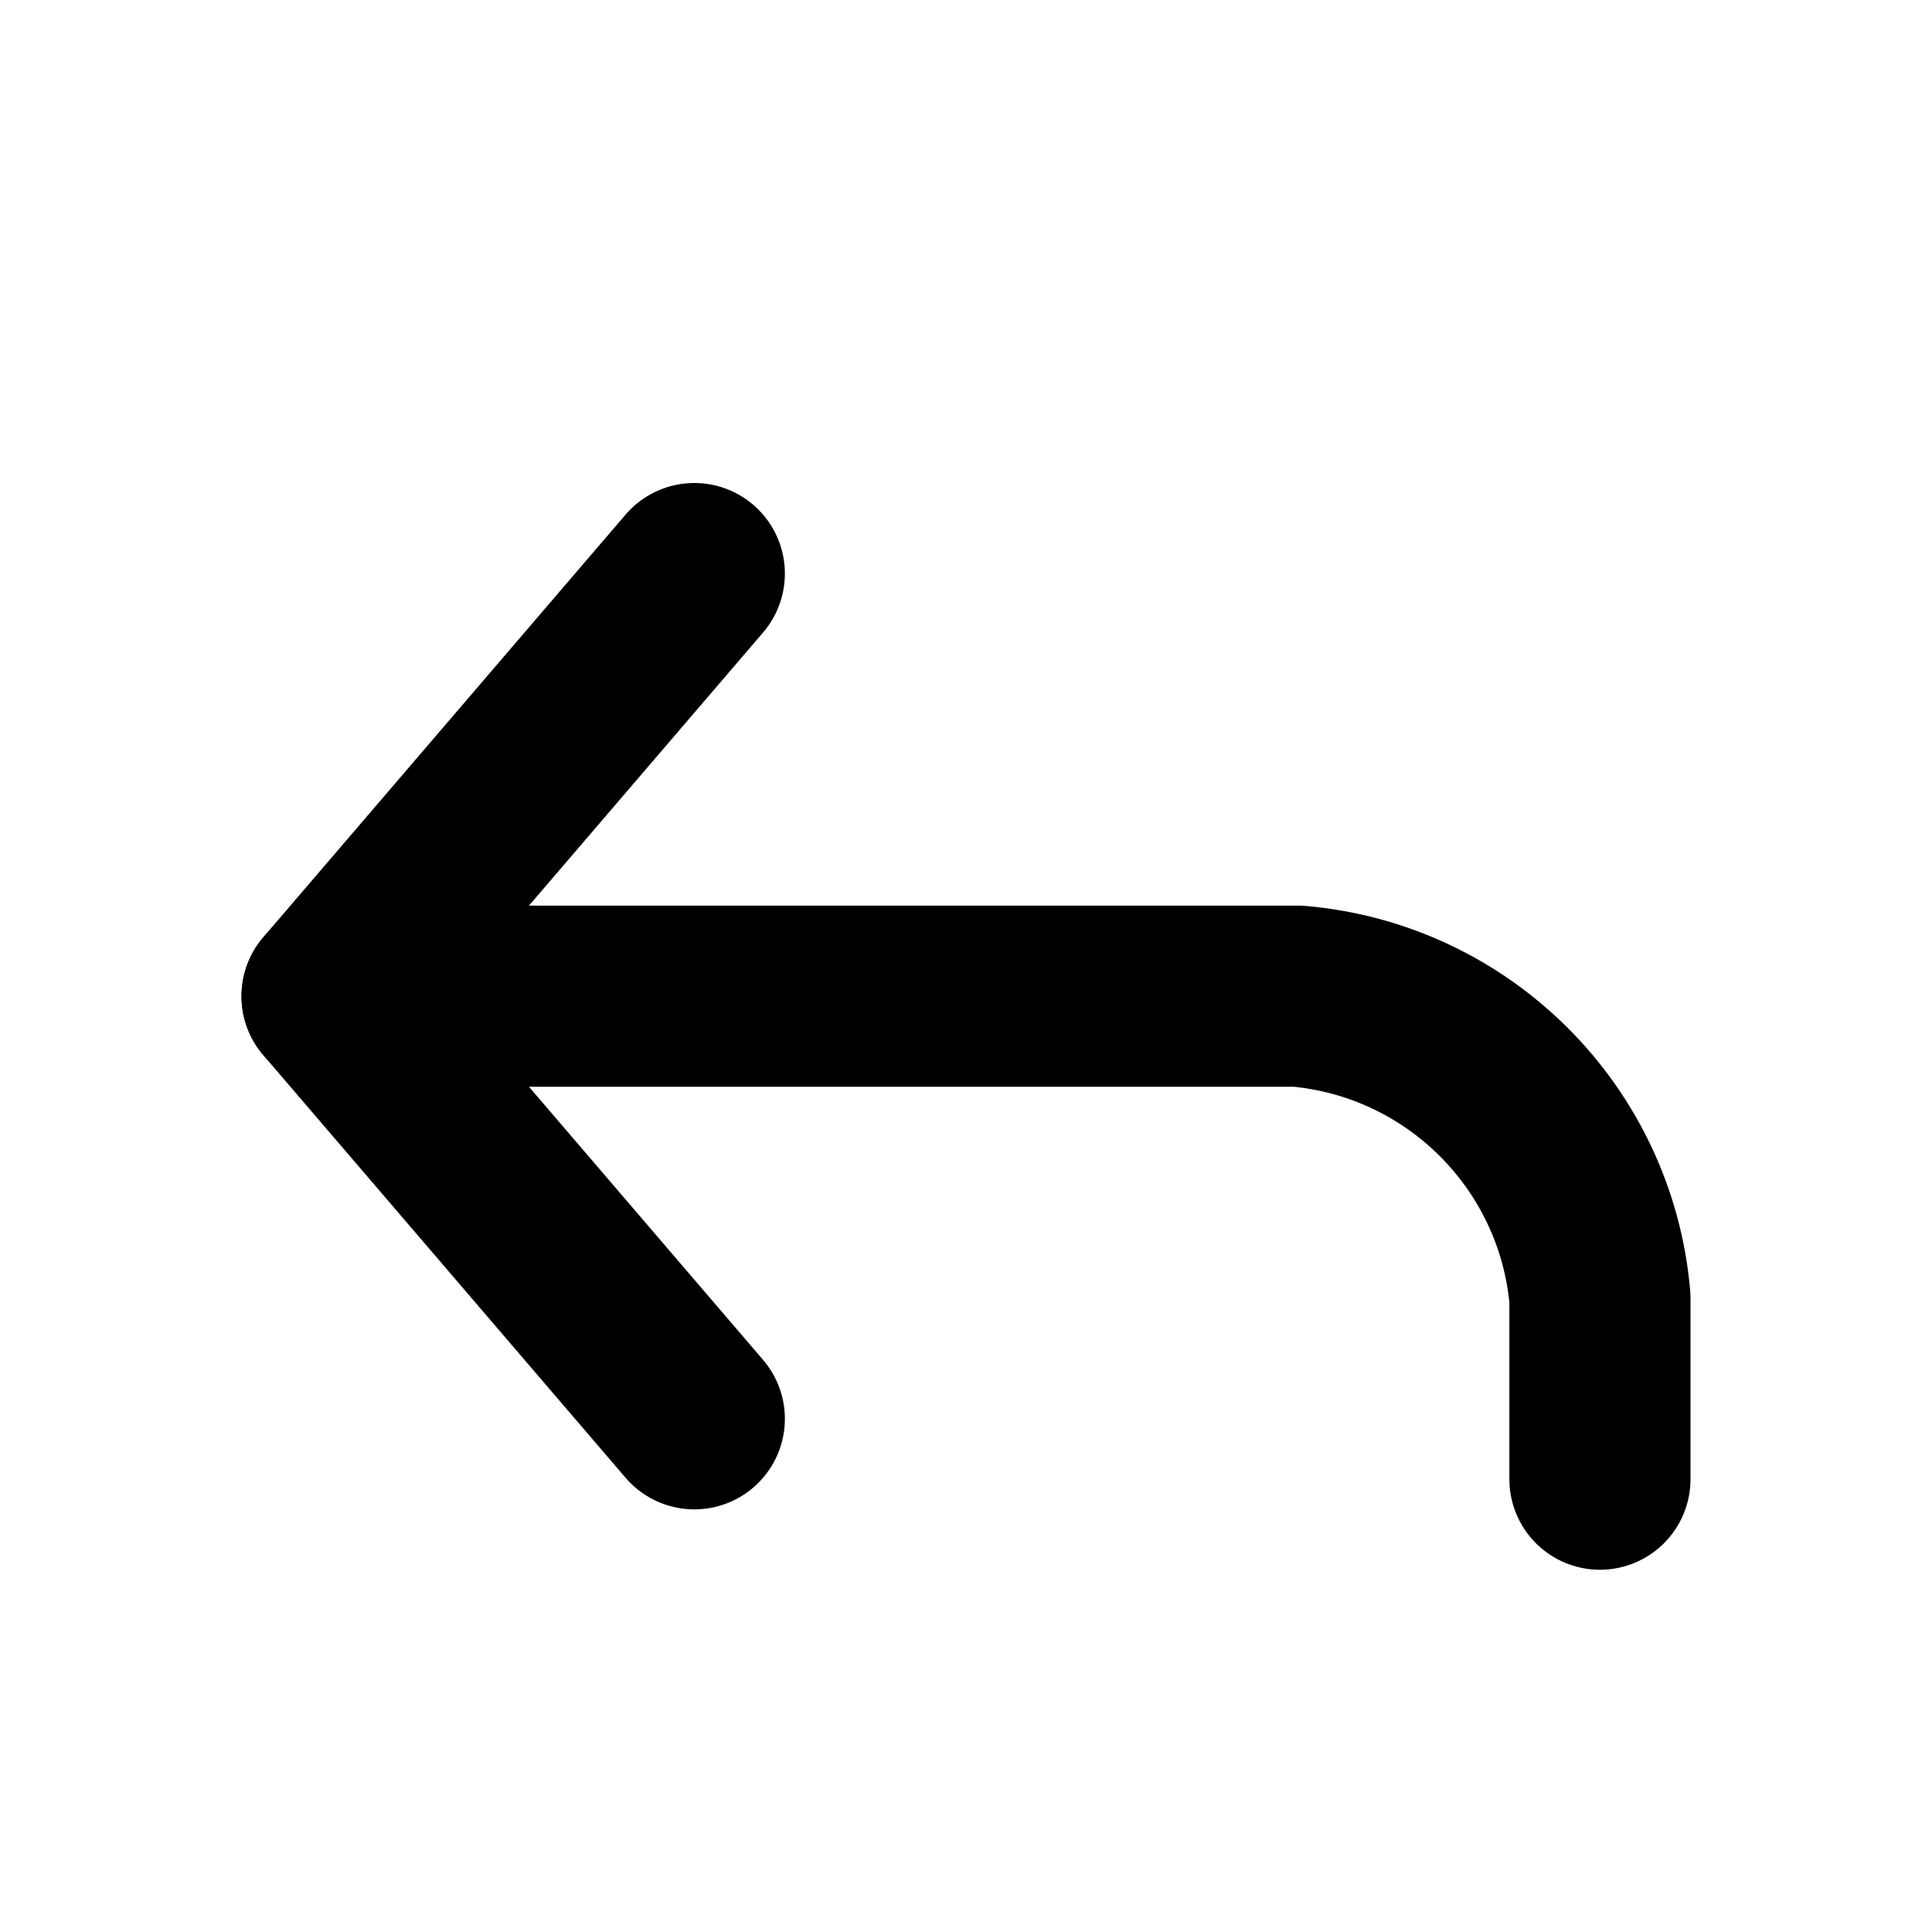
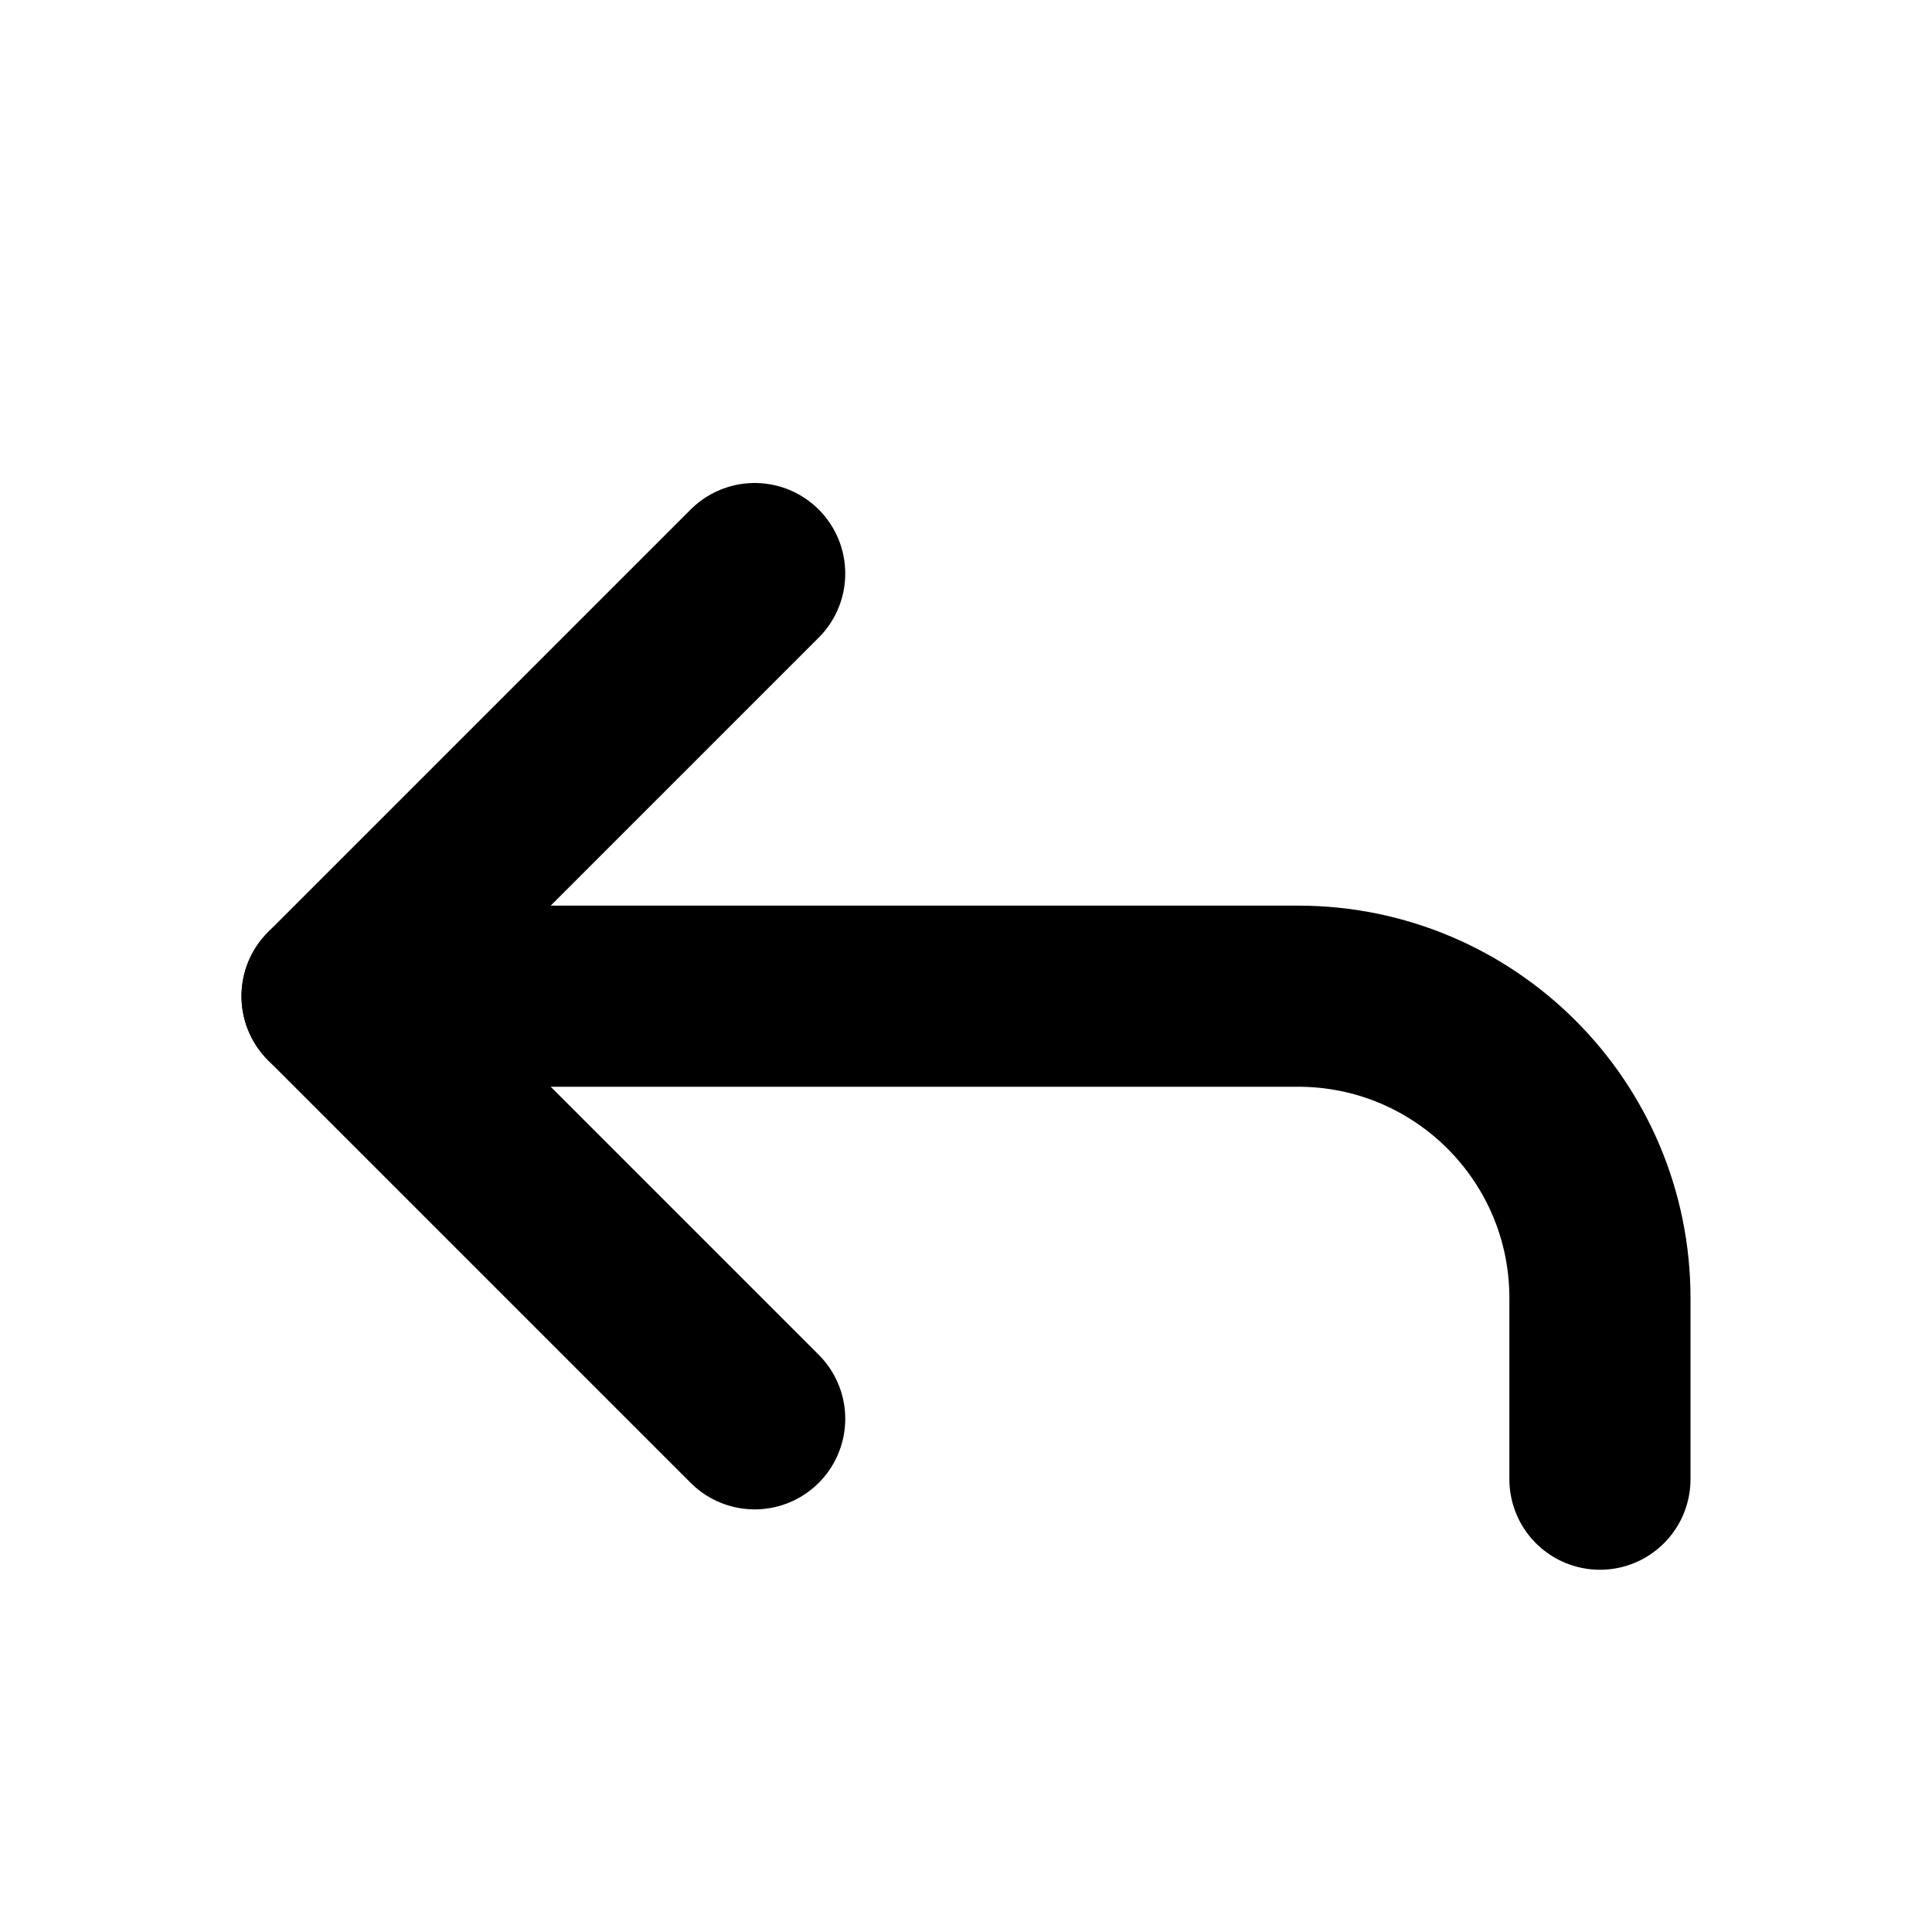
<svg xmlns="http://www.w3.org/2000/svg" width="16" height="16" viewBox="0 0 16 16" fill="none" stroke="currentColor" stroke-width="1.5" stroke-linecap="round" stroke-linejoin="round">
-   <path d="M13.25 12.25 13.25 10.75A2.75 2.75 0 0 0 10.75 8.25L2.75 8.25" />
-   <path d="M5.75 11.75 2.75 8.25 5.75 4.75" />
+   <path d="M13.25 12.25 13.25 10.75A2.5 2.5 0 0 0 10.75 8.25L2.75 8.25" />
+   <path d="M6.25 11.75 2.75 8.25 6.25 4.75" />
</svg>
